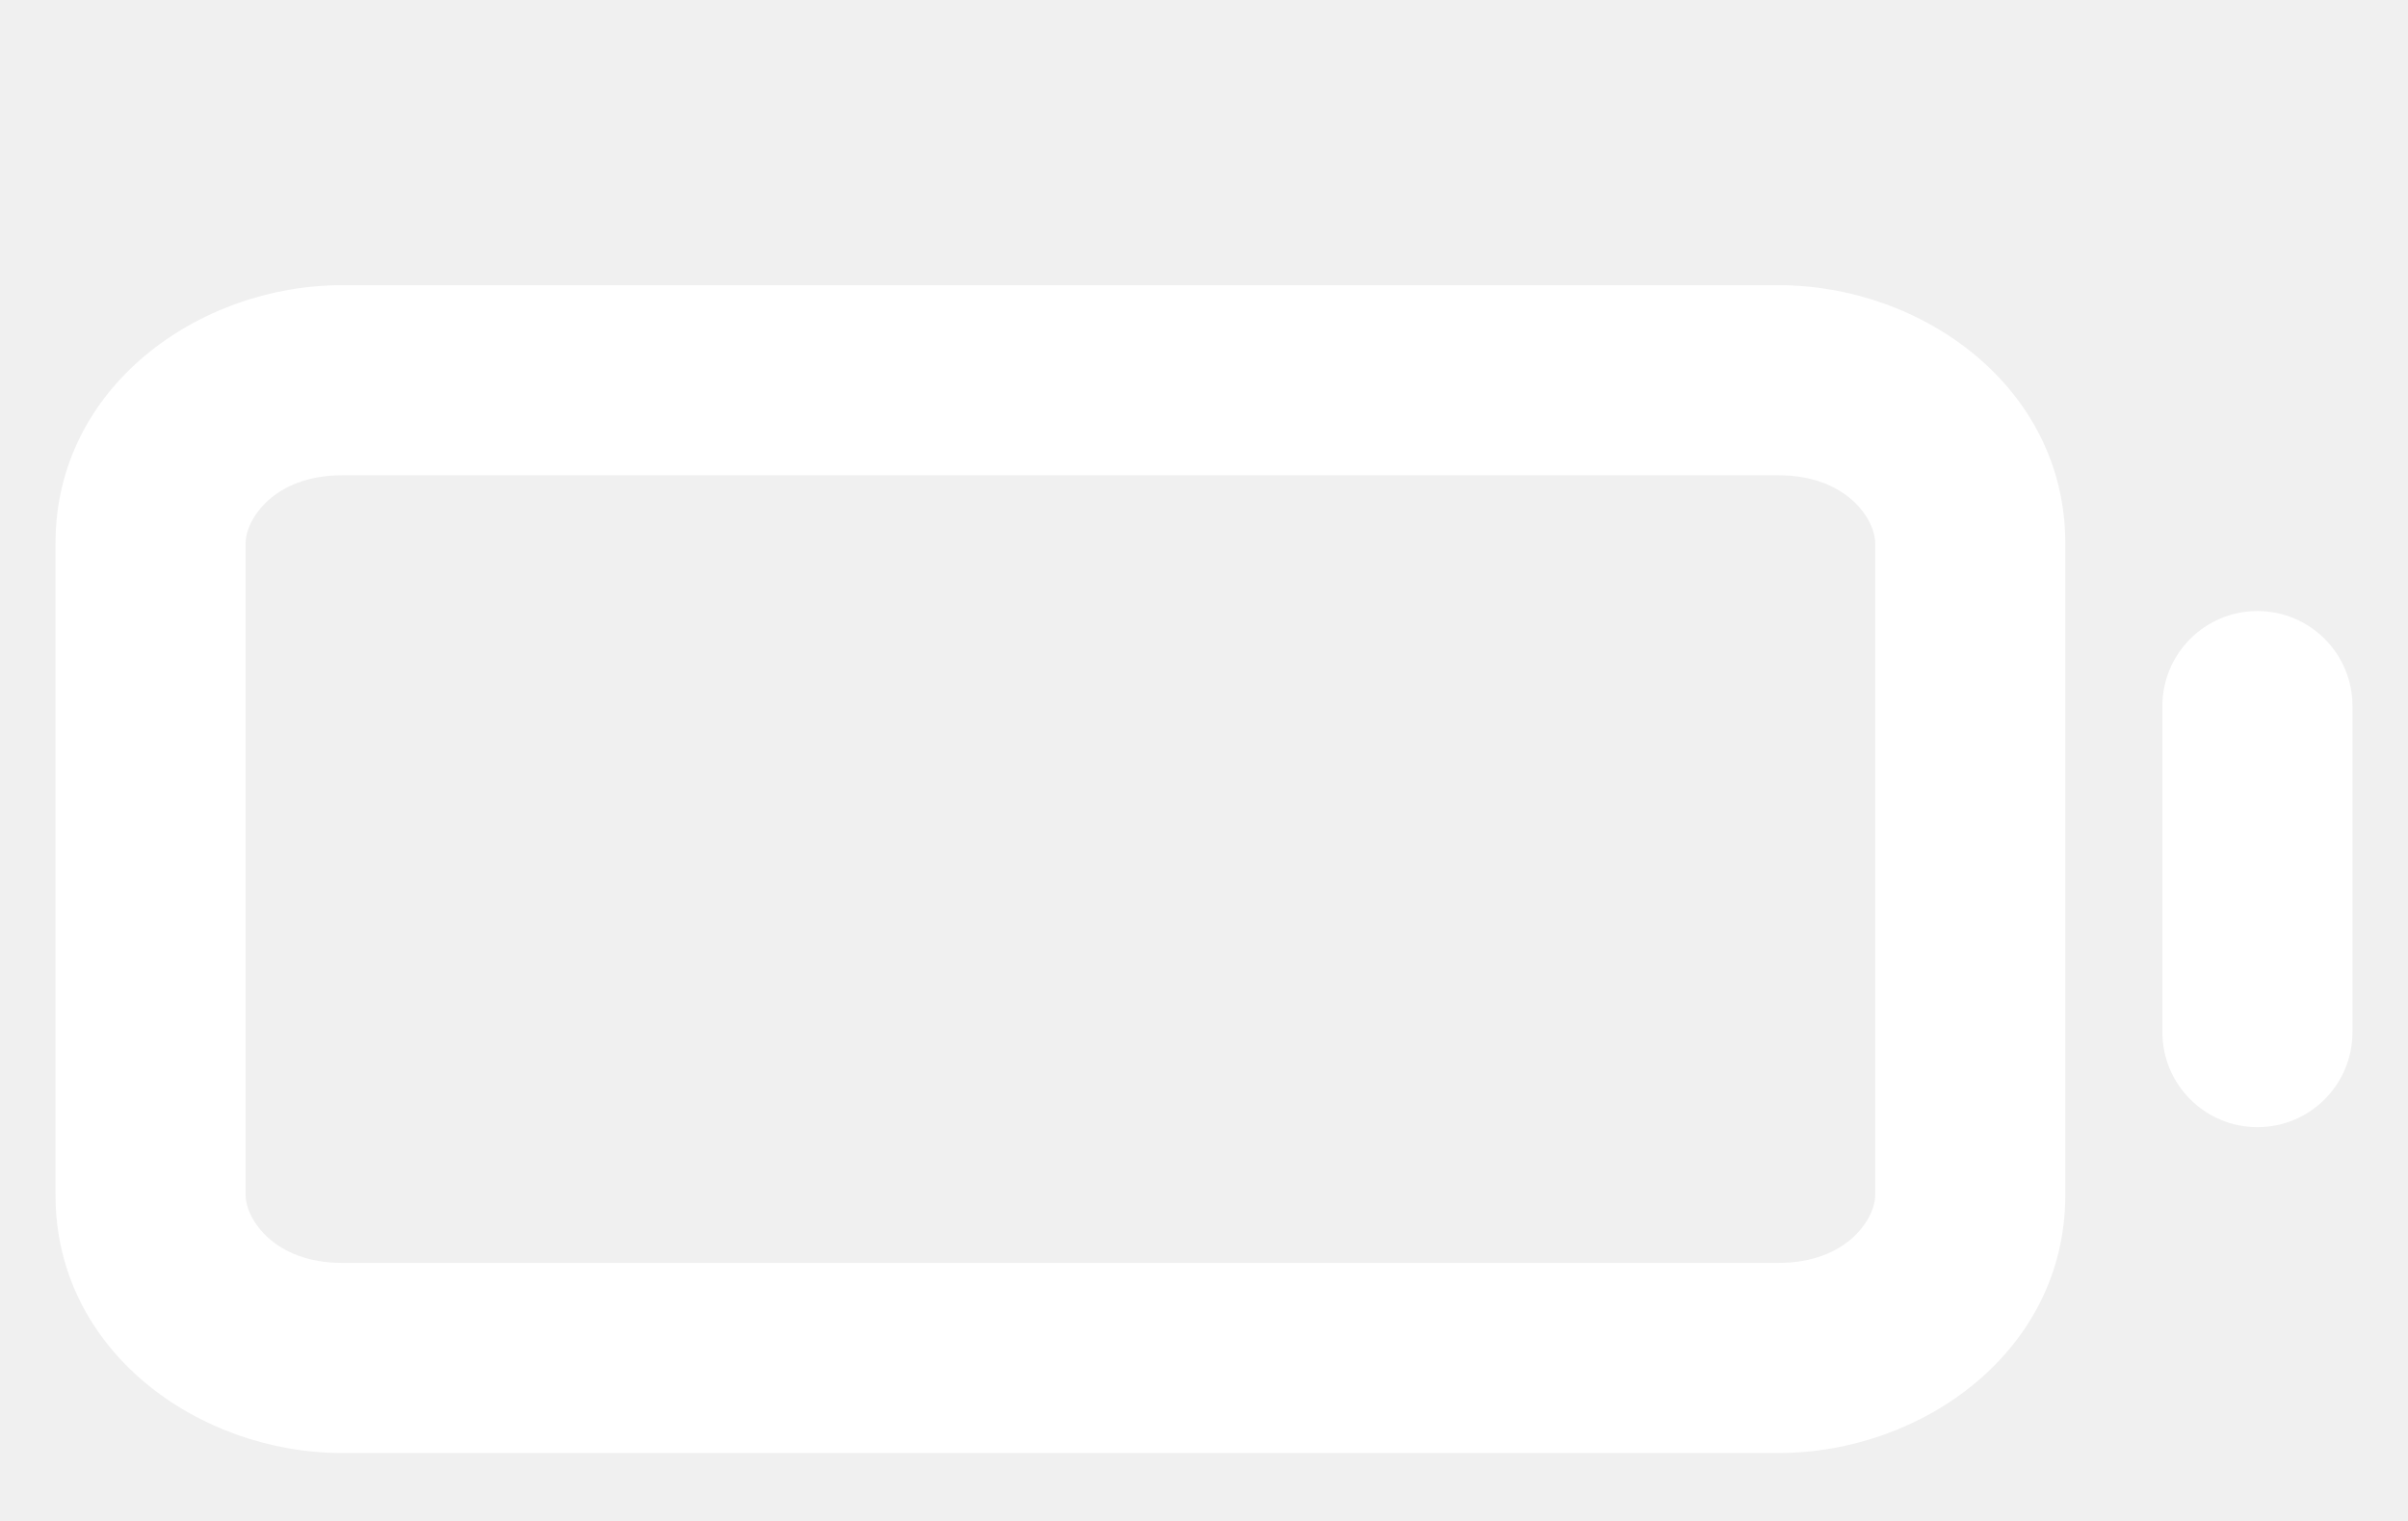
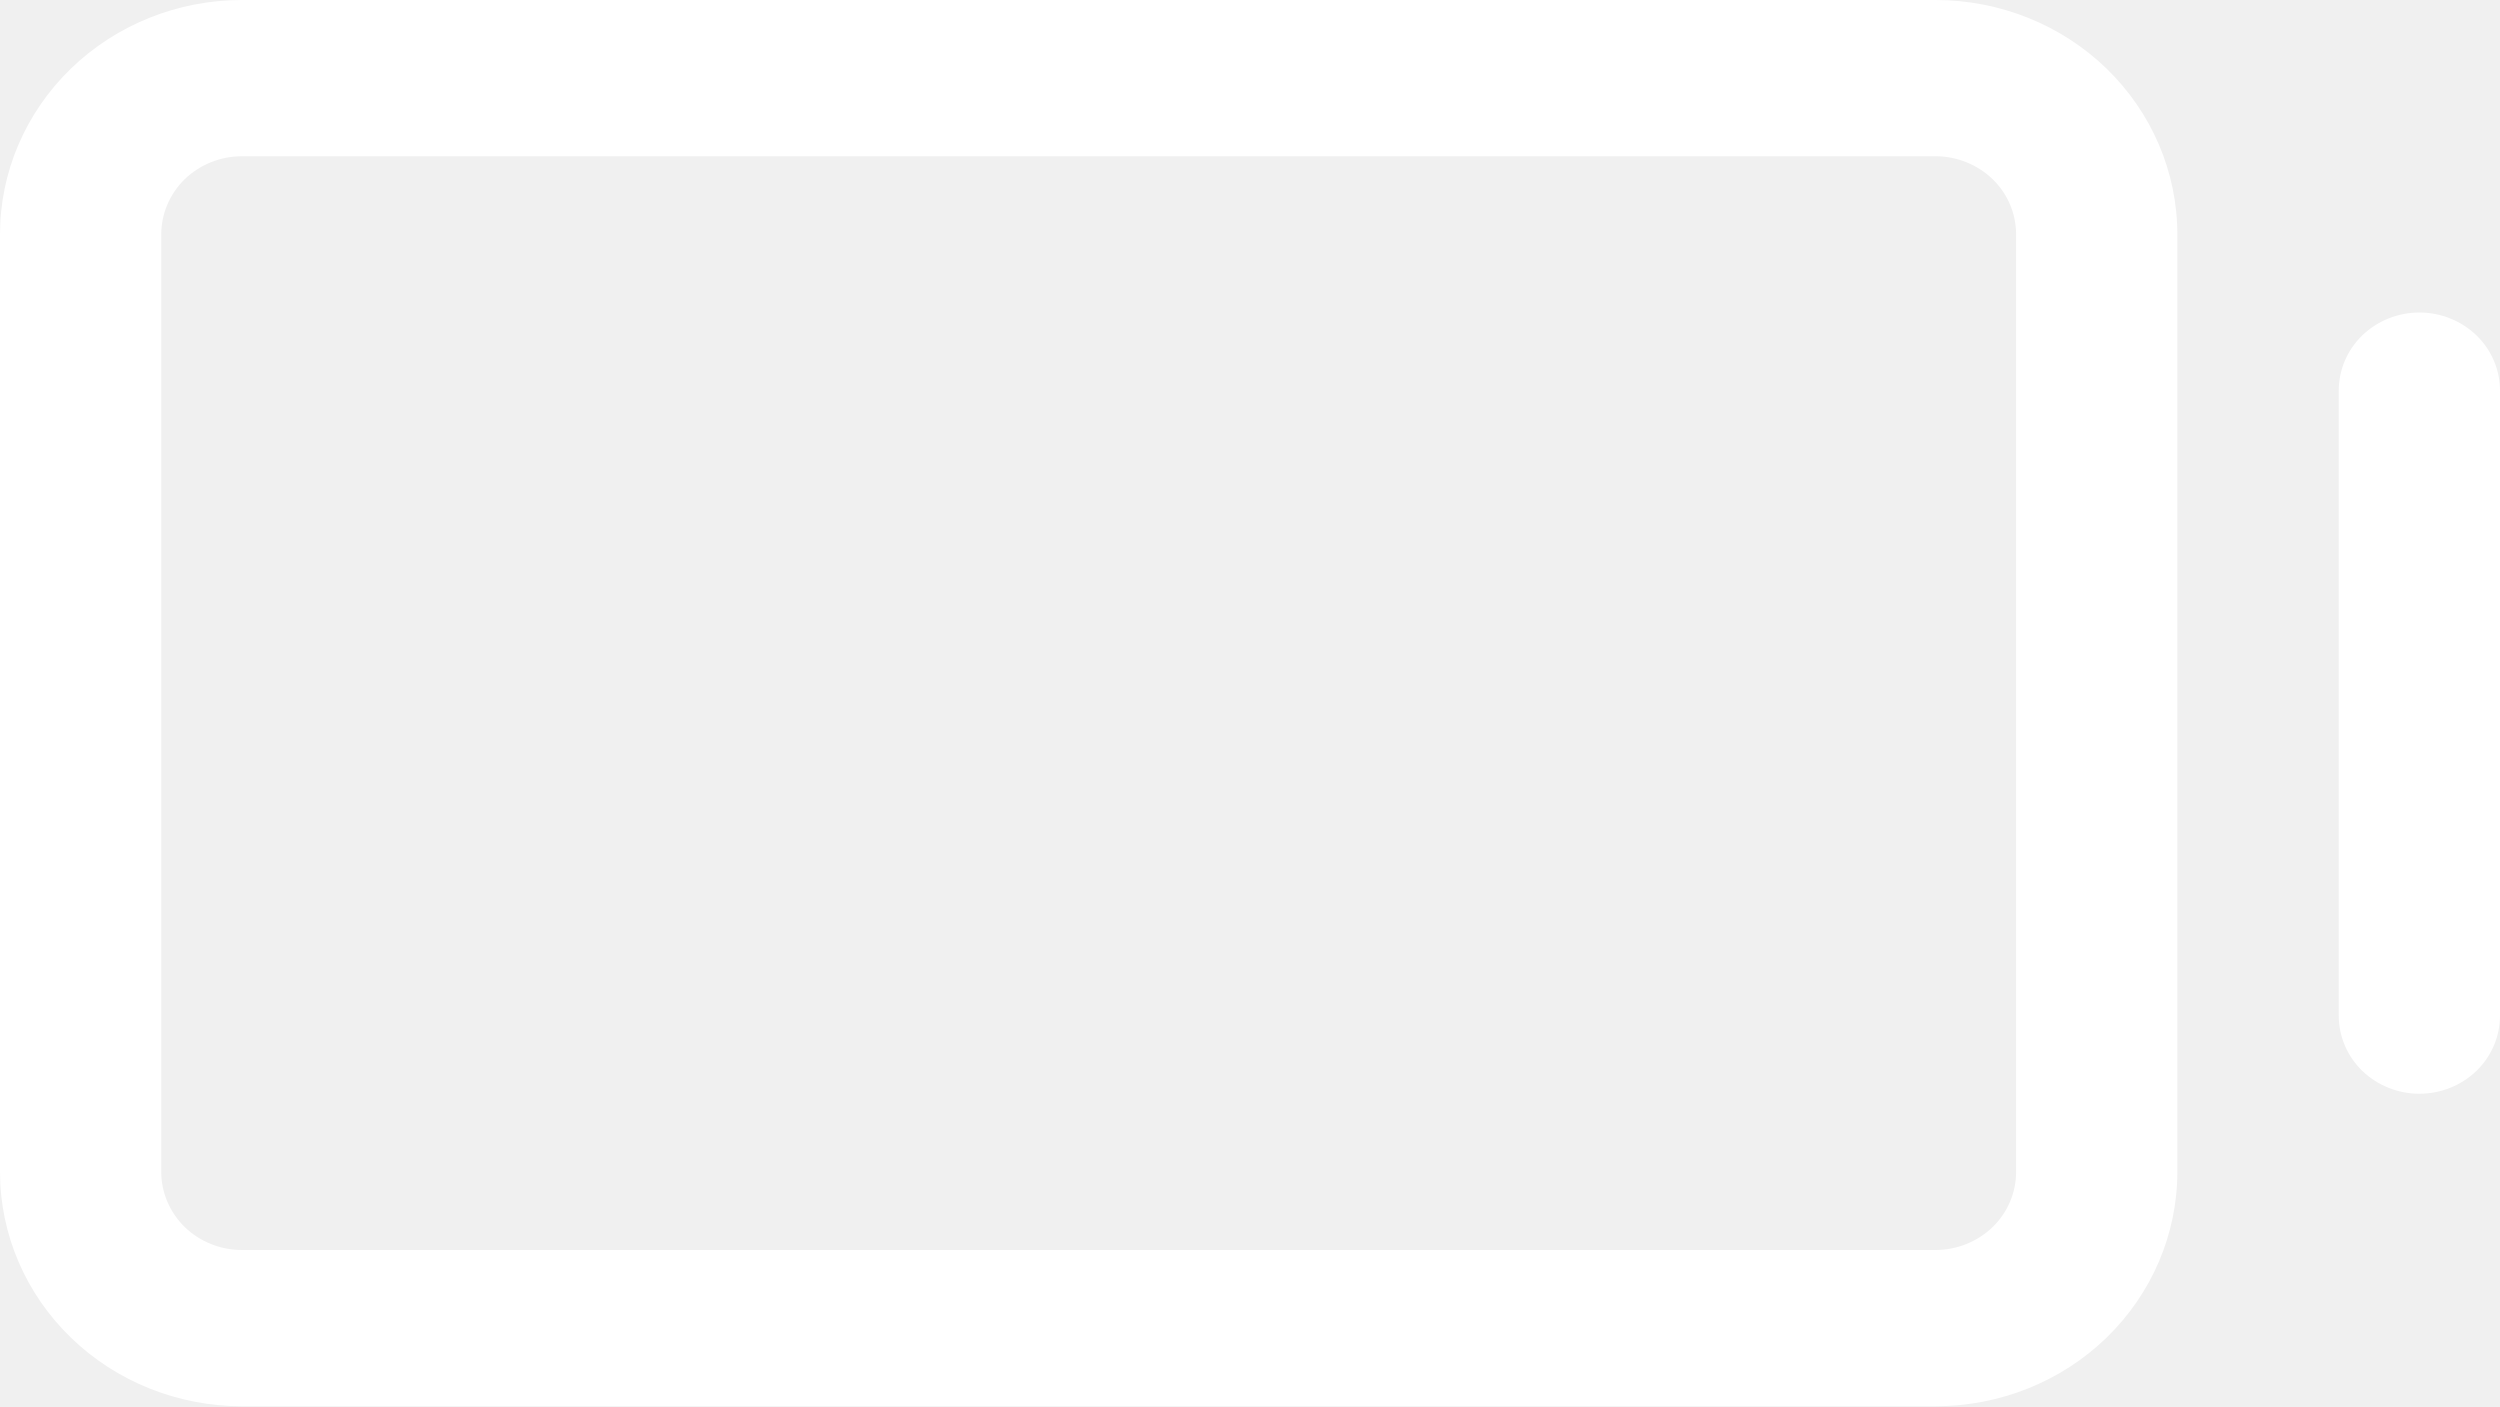
- <svg xmlns="http://www.w3.org/2000/svg" width="19" height="12" viewBox="0 0 19 12" fill="none">
-   <g clip-path="url(#clip0_108_2)">
-     <path d="M17.062 8.143V5.571C17.062 5.157 17.398 4.821 17.812 4.821C18.227 4.821 18.562 5.157 18.562 5.571V8.143C18.562 8.557 18.227 8.893 17.812 8.893C17.398 8.893 17.062 8.557 17.062 8.143Z" fill="white" />
-     <path d="M14.796 4.286C14.796 4.099 14.573 3.75 14.034 3.75H2.699C2.16 3.75 1.938 4.099 1.938 4.286V9.429C1.938 9.615 2.161 9.964 2.699 9.964H14.034C14.573 9.964 14.796 9.615 14.796 9.429V4.286ZM16.296 9.429C16.296 10.662 15.165 11.464 14.034 11.464H2.699C1.569 11.464 0.438 10.662 0.438 9.429V4.286C0.438 3.053 1.569 2.25 2.699 2.25H14.034C15.165 2.25 16.296 3.053 16.296 4.286V9.429Z" fill="white" />
-   </g>
-   <defs>
-     <clipPath id="clip0_108_2">
-       <rect width="19" height="12" fill="white" />
-     </clipPath>
-   </defs>
+ <svg xmlns="http://www.w3.org/2000/svg" width="16" height="9" viewBox="0 0 16 9" fill="none">
+   <path d="M12.387 0H1.548C1.138 0 0.744 0.158 0.454 0.439C0.163 0.721 0 1.102 0 1.5V7.5C0 7.898 0.163 8.279 0.454 8.561C0.744 8.842 1.138 9 1.548 9H12.387C12.798 9 13.192 8.842 13.482 8.561C13.772 8.279 13.935 7.898 13.935 7.5V1.5C13.935 1.102 13.772 0.721 13.482 0.439C13.192 0.158 12.798 0 12.387 0ZM12.903 7.5C12.903 7.633 12.849 7.76 12.752 7.854C12.655 7.947 12.524 8 12.387 8H1.548C1.411 8 1.28 7.947 1.183 7.854C1.087 7.76 1.032 7.633 1.032 7.5V1.5C1.032 1.367 1.087 1.24 1.183 1.146C1.28 1.053 1.411 1 1.548 1H12.387C12.524 1 12.655 1.053 12.752 1.146C12.849 1.24 12.903 1.367 12.903 1.5V7.5ZM16 2.5V6.5C16 6.633 15.946 6.76 15.849 6.854C15.752 6.947 15.621 7 15.484 7C15.347 7 15.216 6.947 15.119 6.854C15.022 6.76 14.968 6.633 14.968 6.5V2.5C14.968 2.367 15.022 2.24 15.119 2.146C15.216 2.053 15.347 2 15.484 2C15.621 2 15.752 2.053 15.849 2.146C15.946 2.24 16 2.367 16 2.5Z" fill="white" />
</svg>
